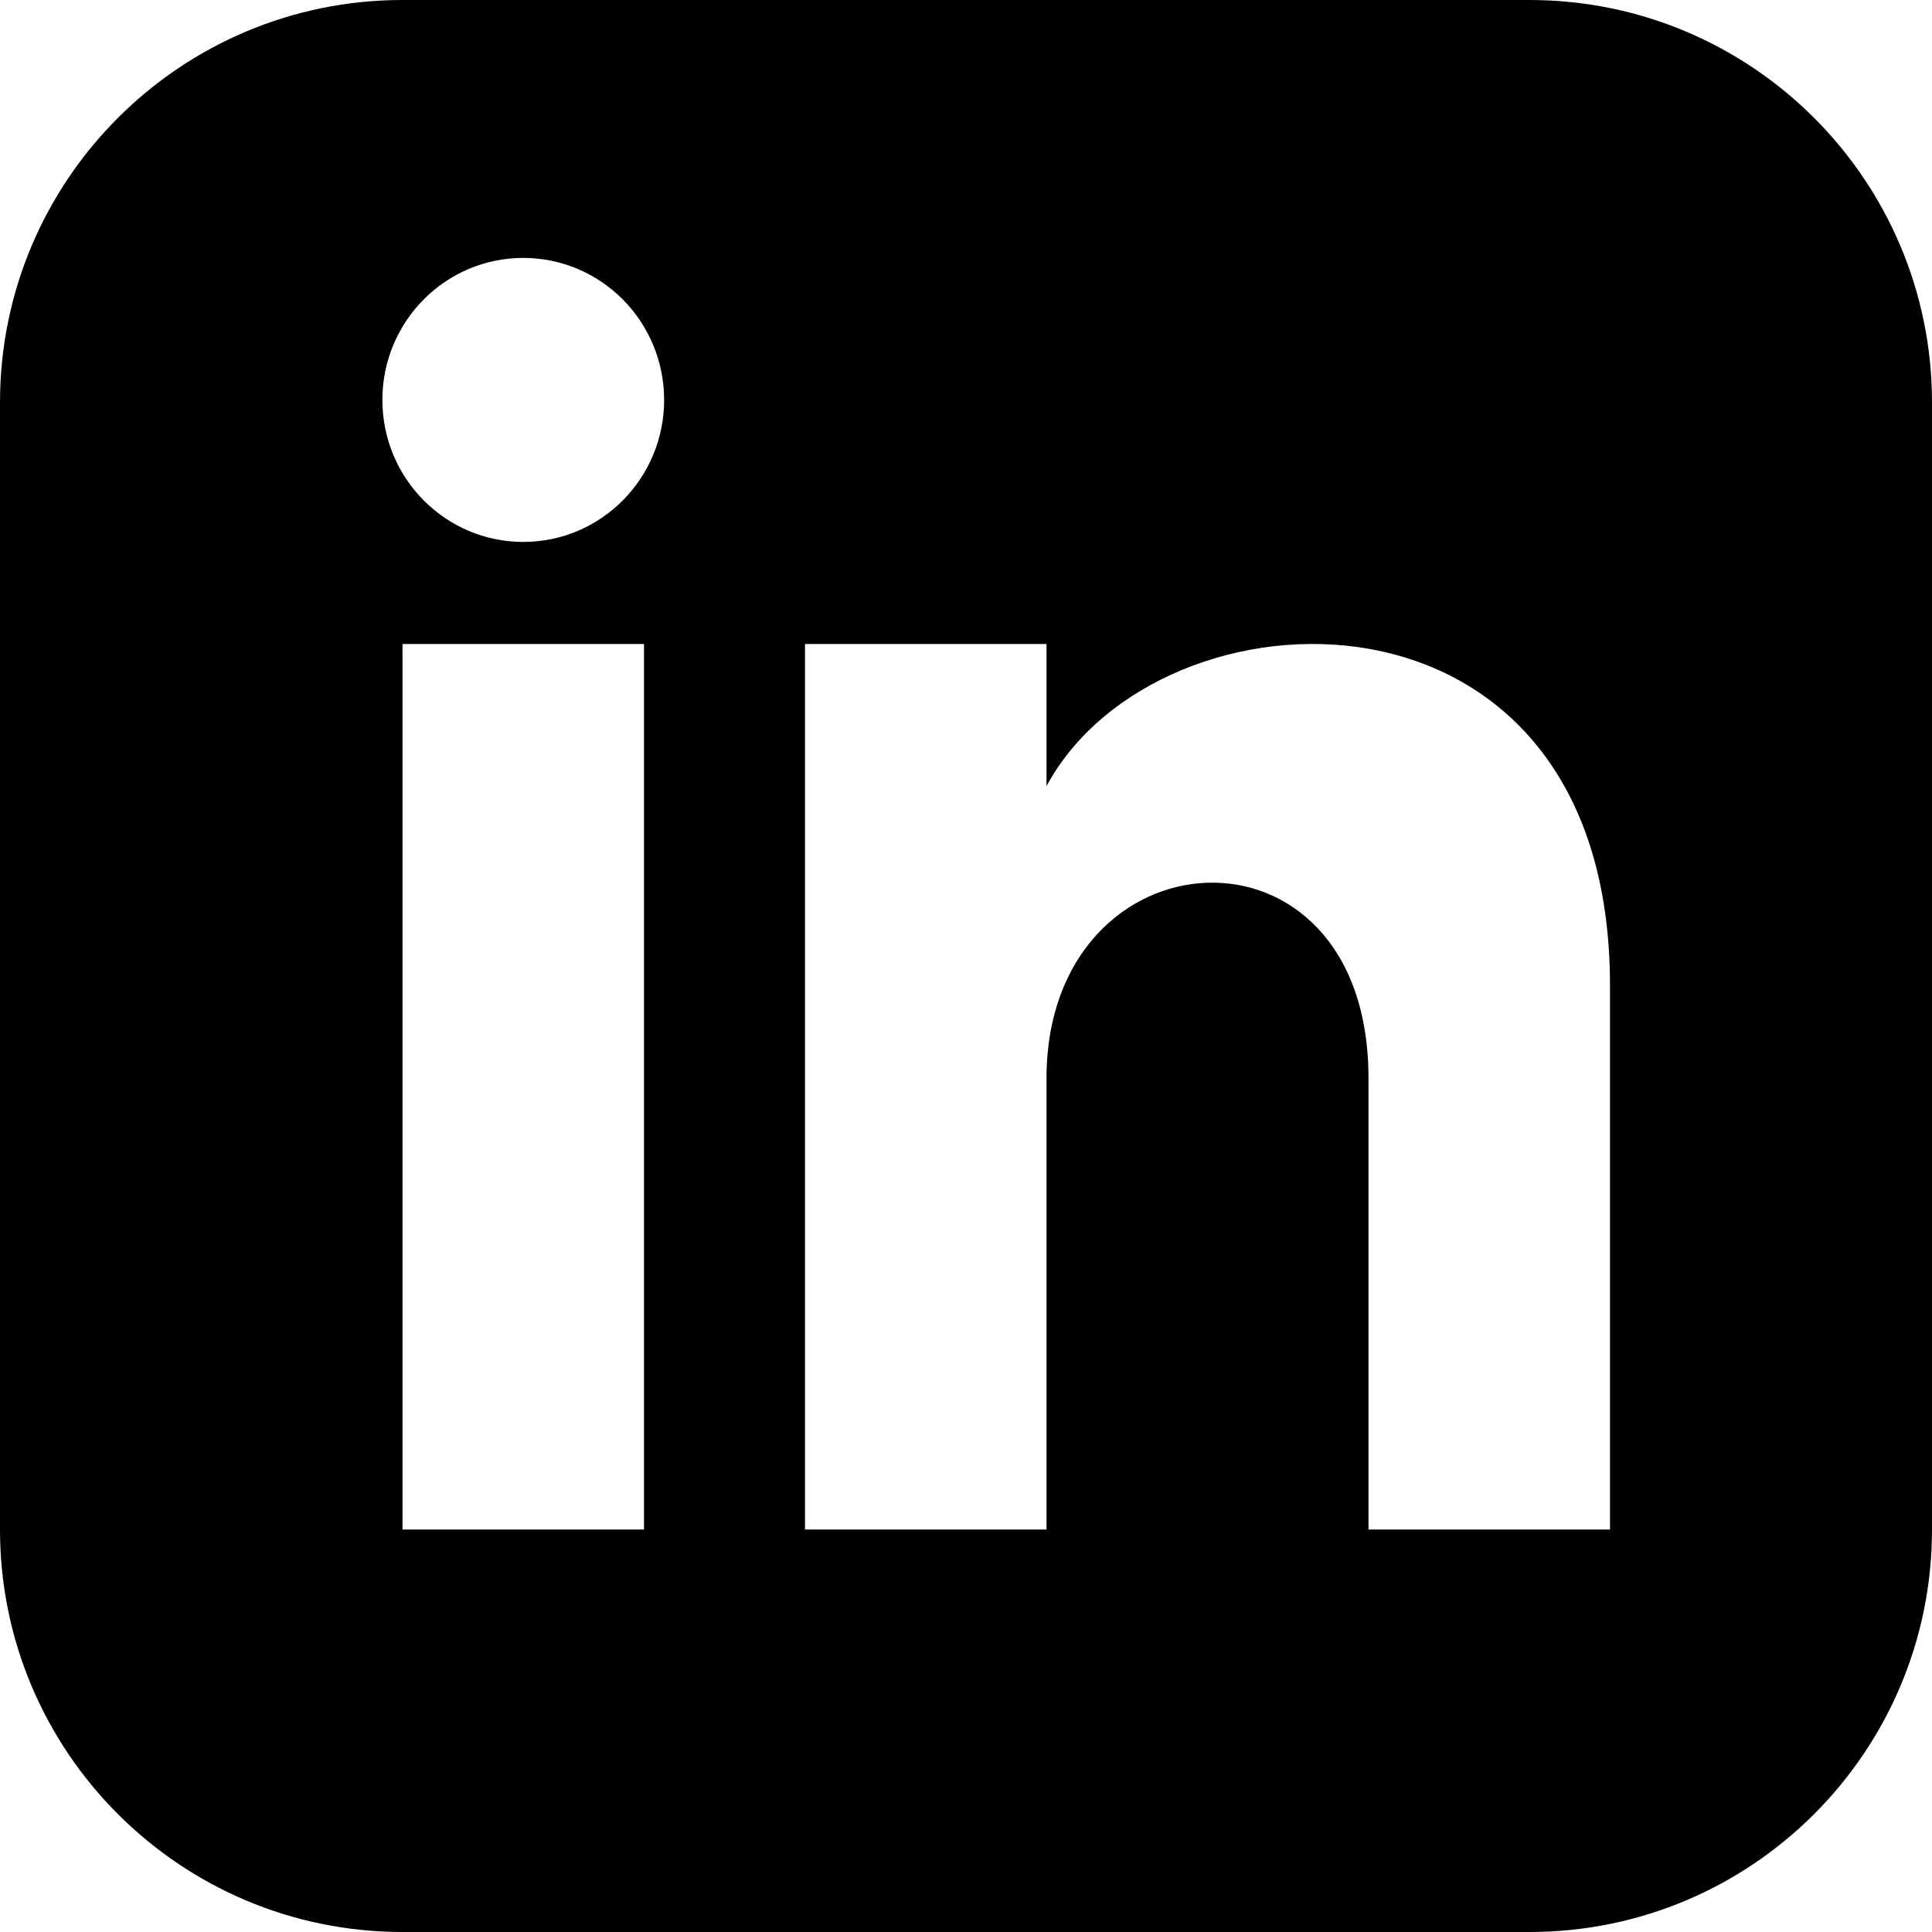
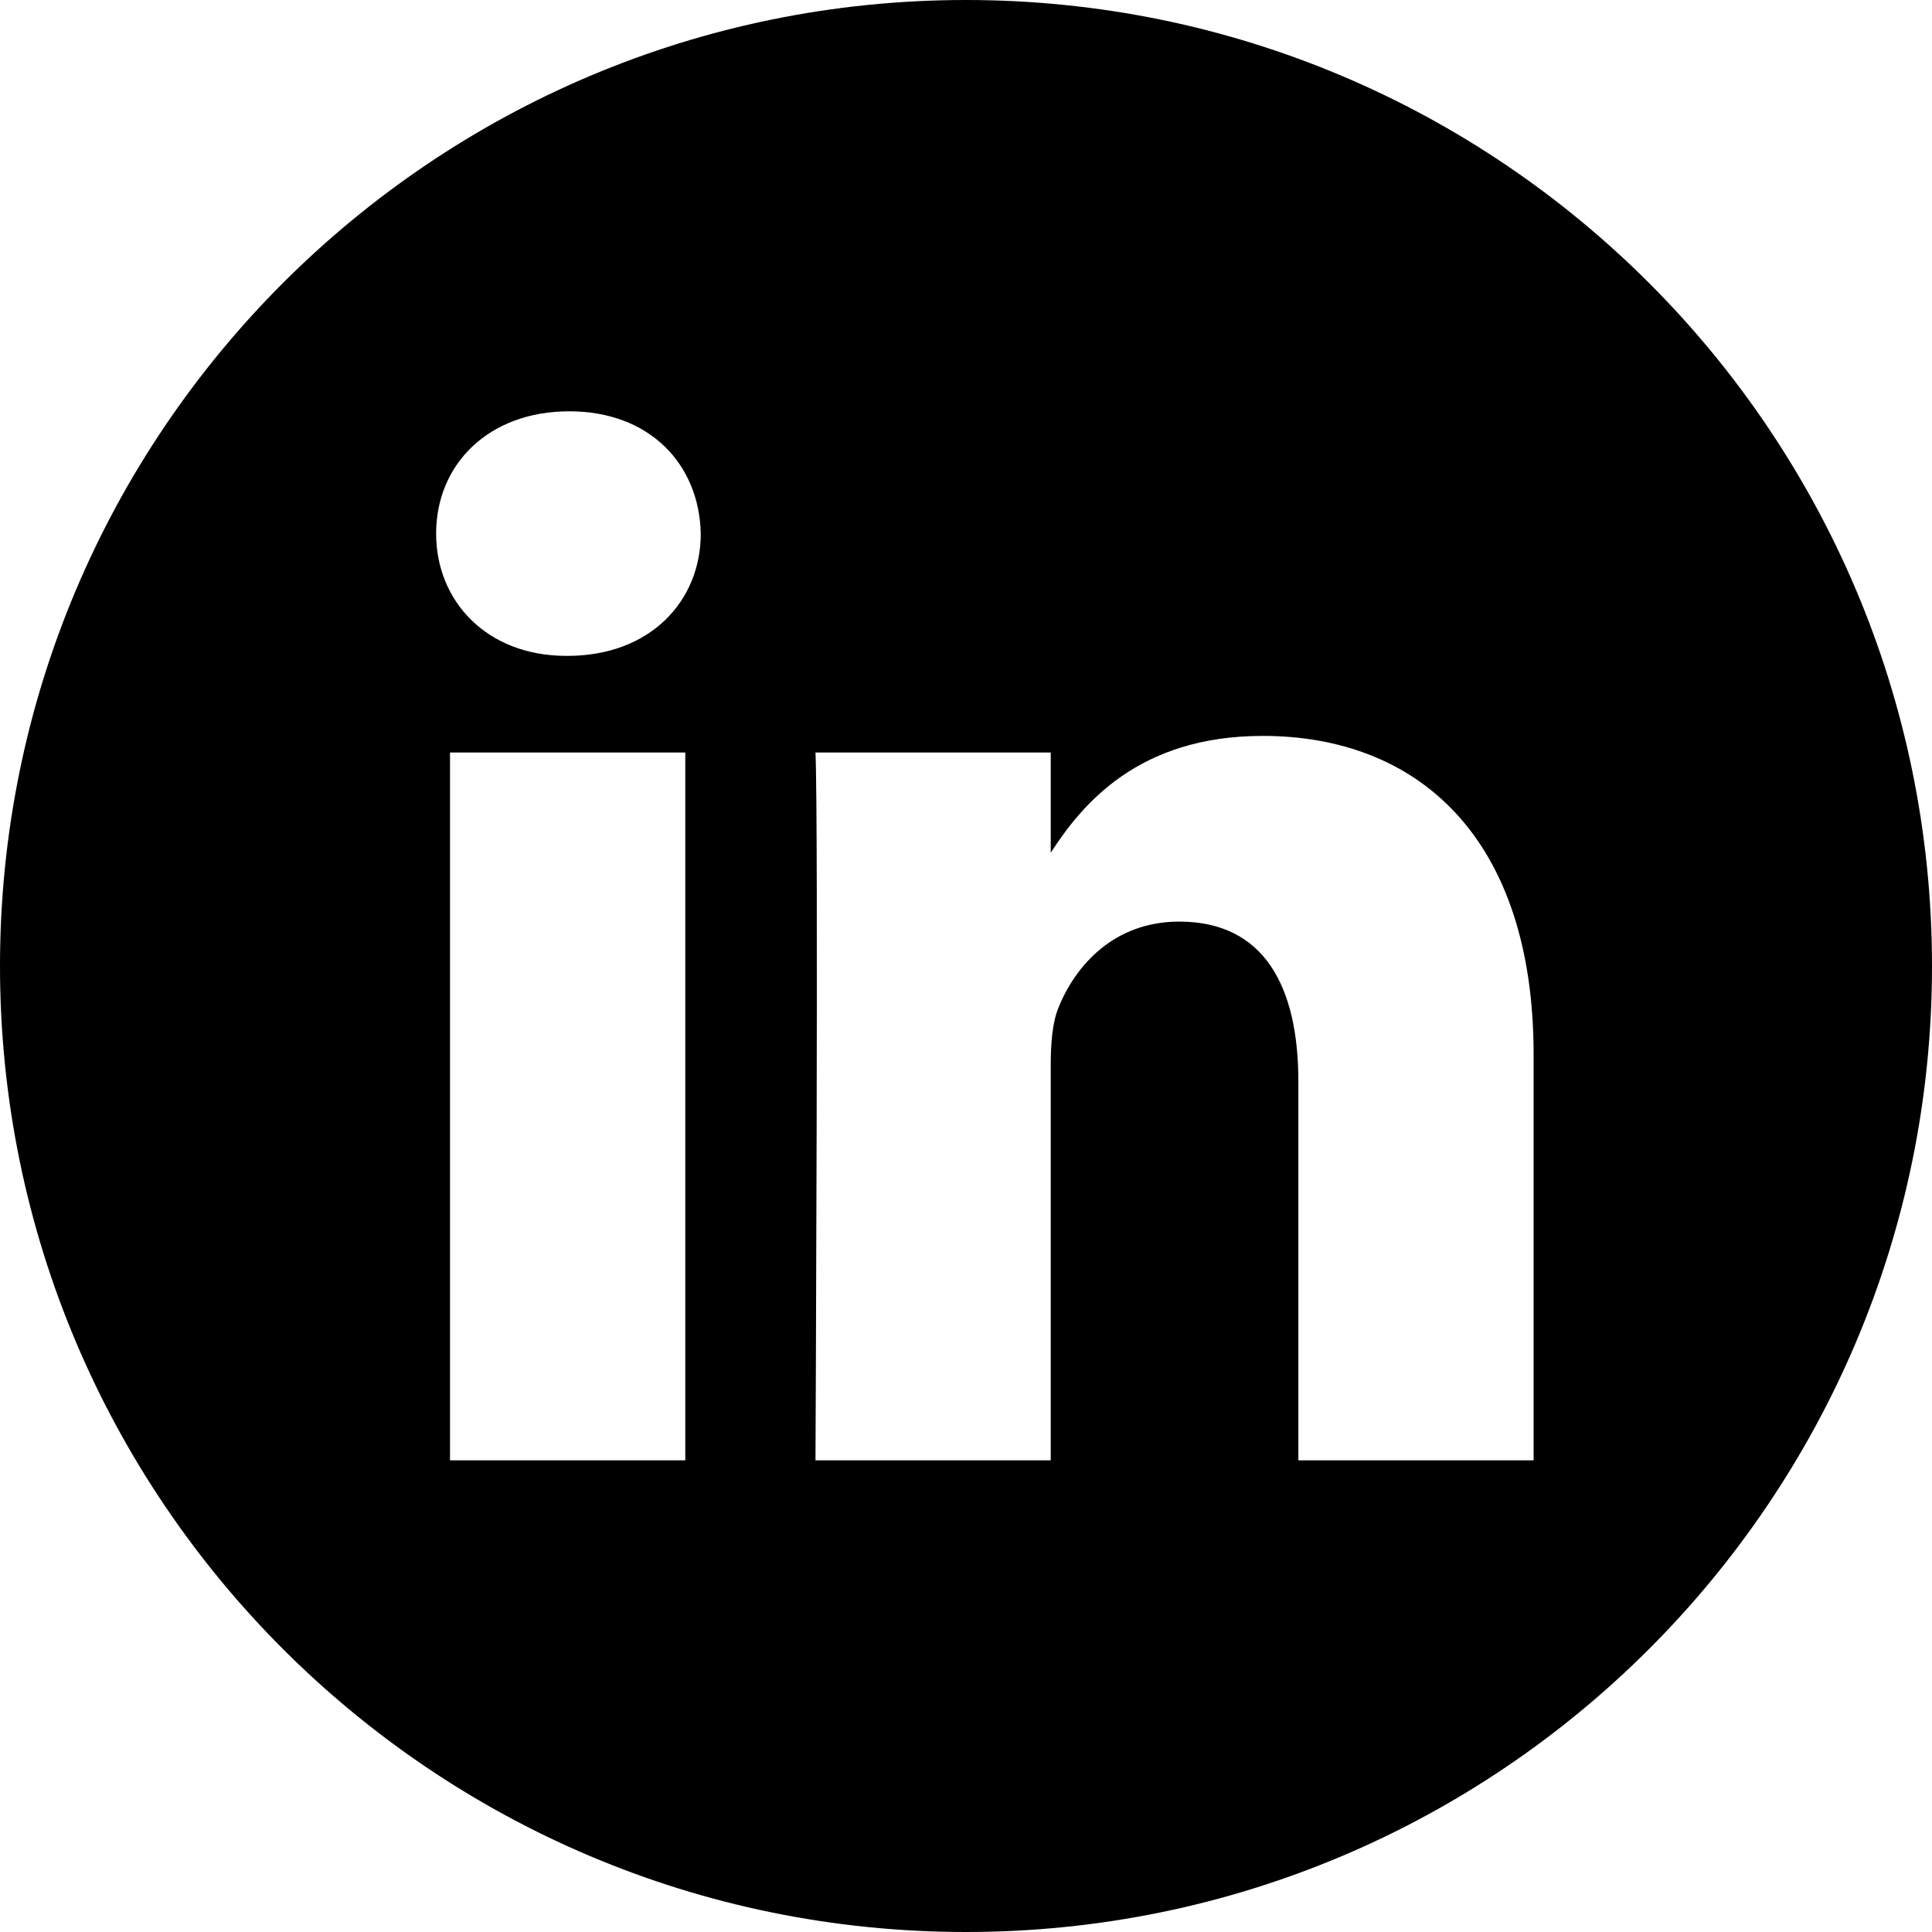
- <svg xmlns="http://www.w3.org/2000/svg" width="24" height="24" viewBox="0 0 24 24">
-   <path d="M19 0h-14c-2.761 0-5 2.239-5 5v14c0 2.761 2.239 5 5 5h14c2.762 0 5-2.239 5-5v-14c0-2.761-2.238-5-5-5zm-11 19h-3v-11h3v11zm-1.5-12.268c-.966 0-1.75-.79-1.75-1.764s.784-1.764 1.75-1.764 1.75.79 1.75 1.764-.783 1.764-1.75 1.764zm13.5 12.268h-3v-5.604c0-3.368-4-3.113-4 0v5.604h-3v-11h3v1.765c1.396-2.586 7-2.777 7 2.476v6.759z" />
+ <svg xmlns="http://www.w3.org/2000/svg" height="512pt" viewBox="0 0 512 512" width="512pt">
+   <path d="m256 0c-141.363 0-256 114.637-256 256s114.637 256 256 256 256-114.637 256-256-114.637-256-256-256zm-74.391 387h-62.348v-187.574h62.348zm-31.172-213.188h-.406c-20.922 0-34.453-14.402-34.453-32.402 0-18.406 13.945-32.41 35.273-32.41 21.328 0 34.453 14.004 34.859 32.41 0 18-13.531 32.402-35.273 32.402zm255.984 213.188h-62.34v-100.348c0-25.219-9.027-42.418-31.586-42.418-17.223 0-27.48 11.602-31.988 22.801-1.648 4.008-2.051 9.609-2.051 15.215v104.75h-62.344s.816-169.977 0-187.574h62.344v26.559c8.285-12.781 23.109-30.961 56.188-30.961 41.02 0 71.777 26.809 71.777 84.422zm0 0" />
</svg>
